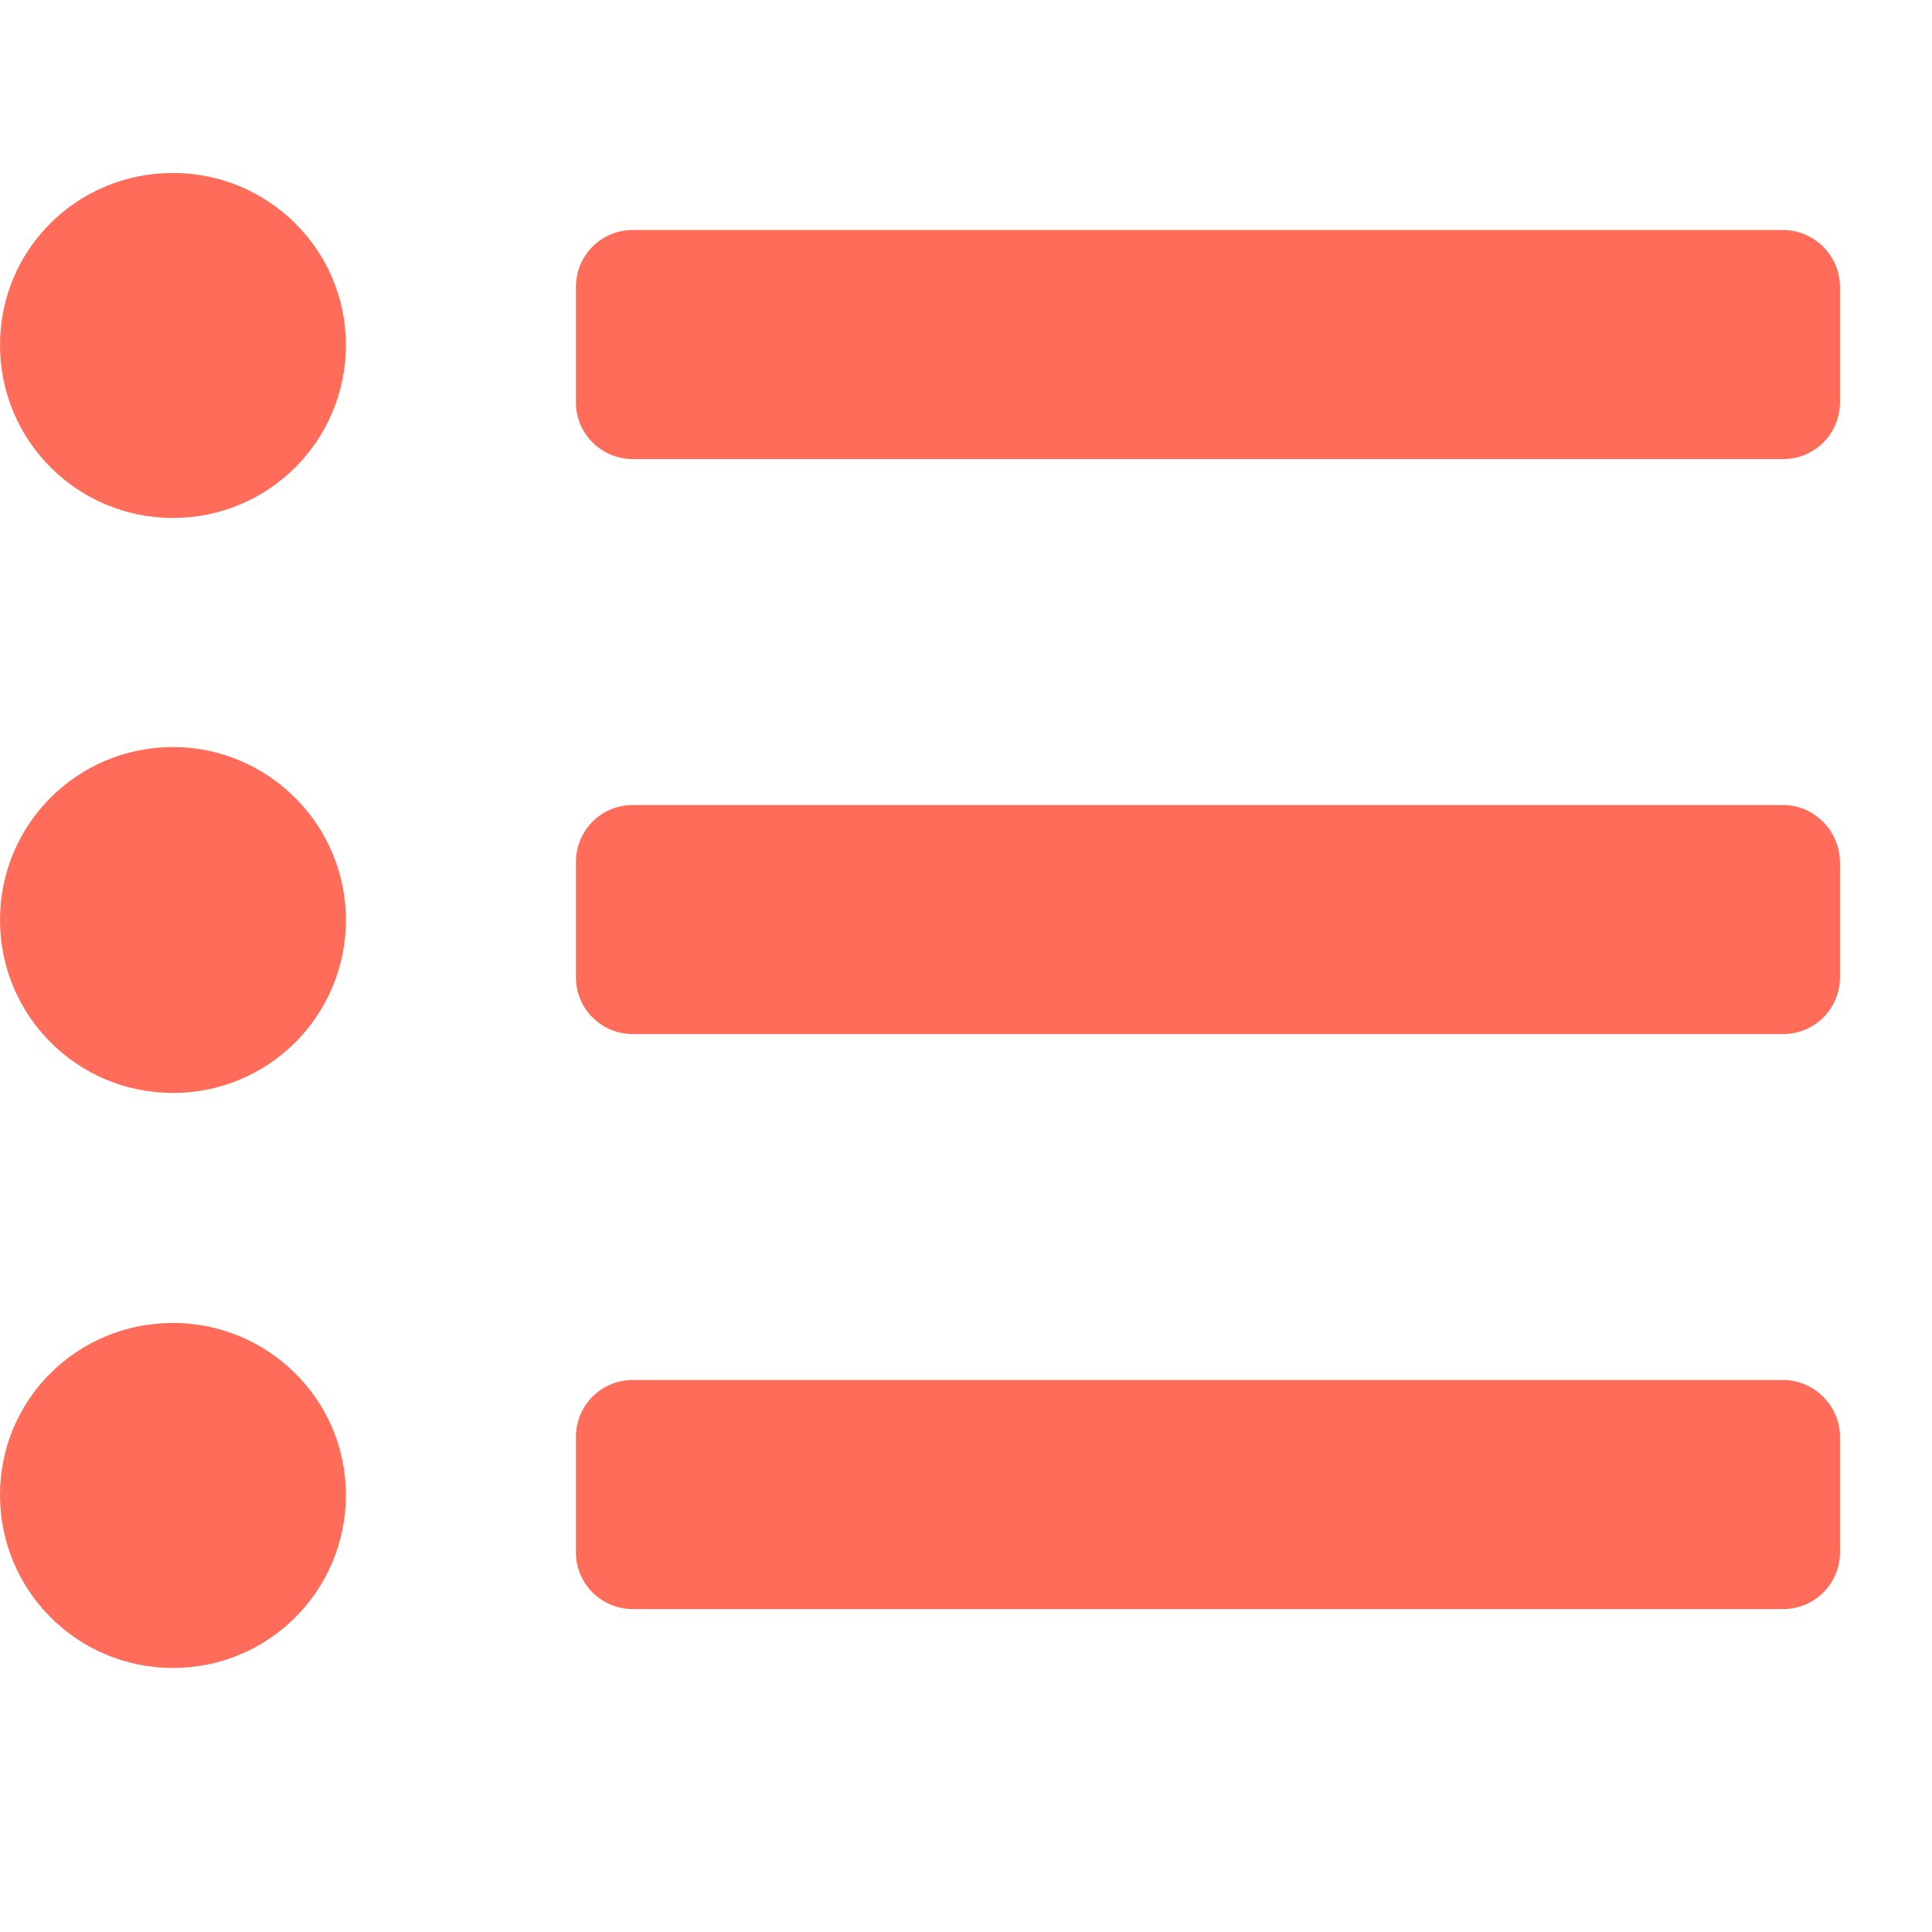
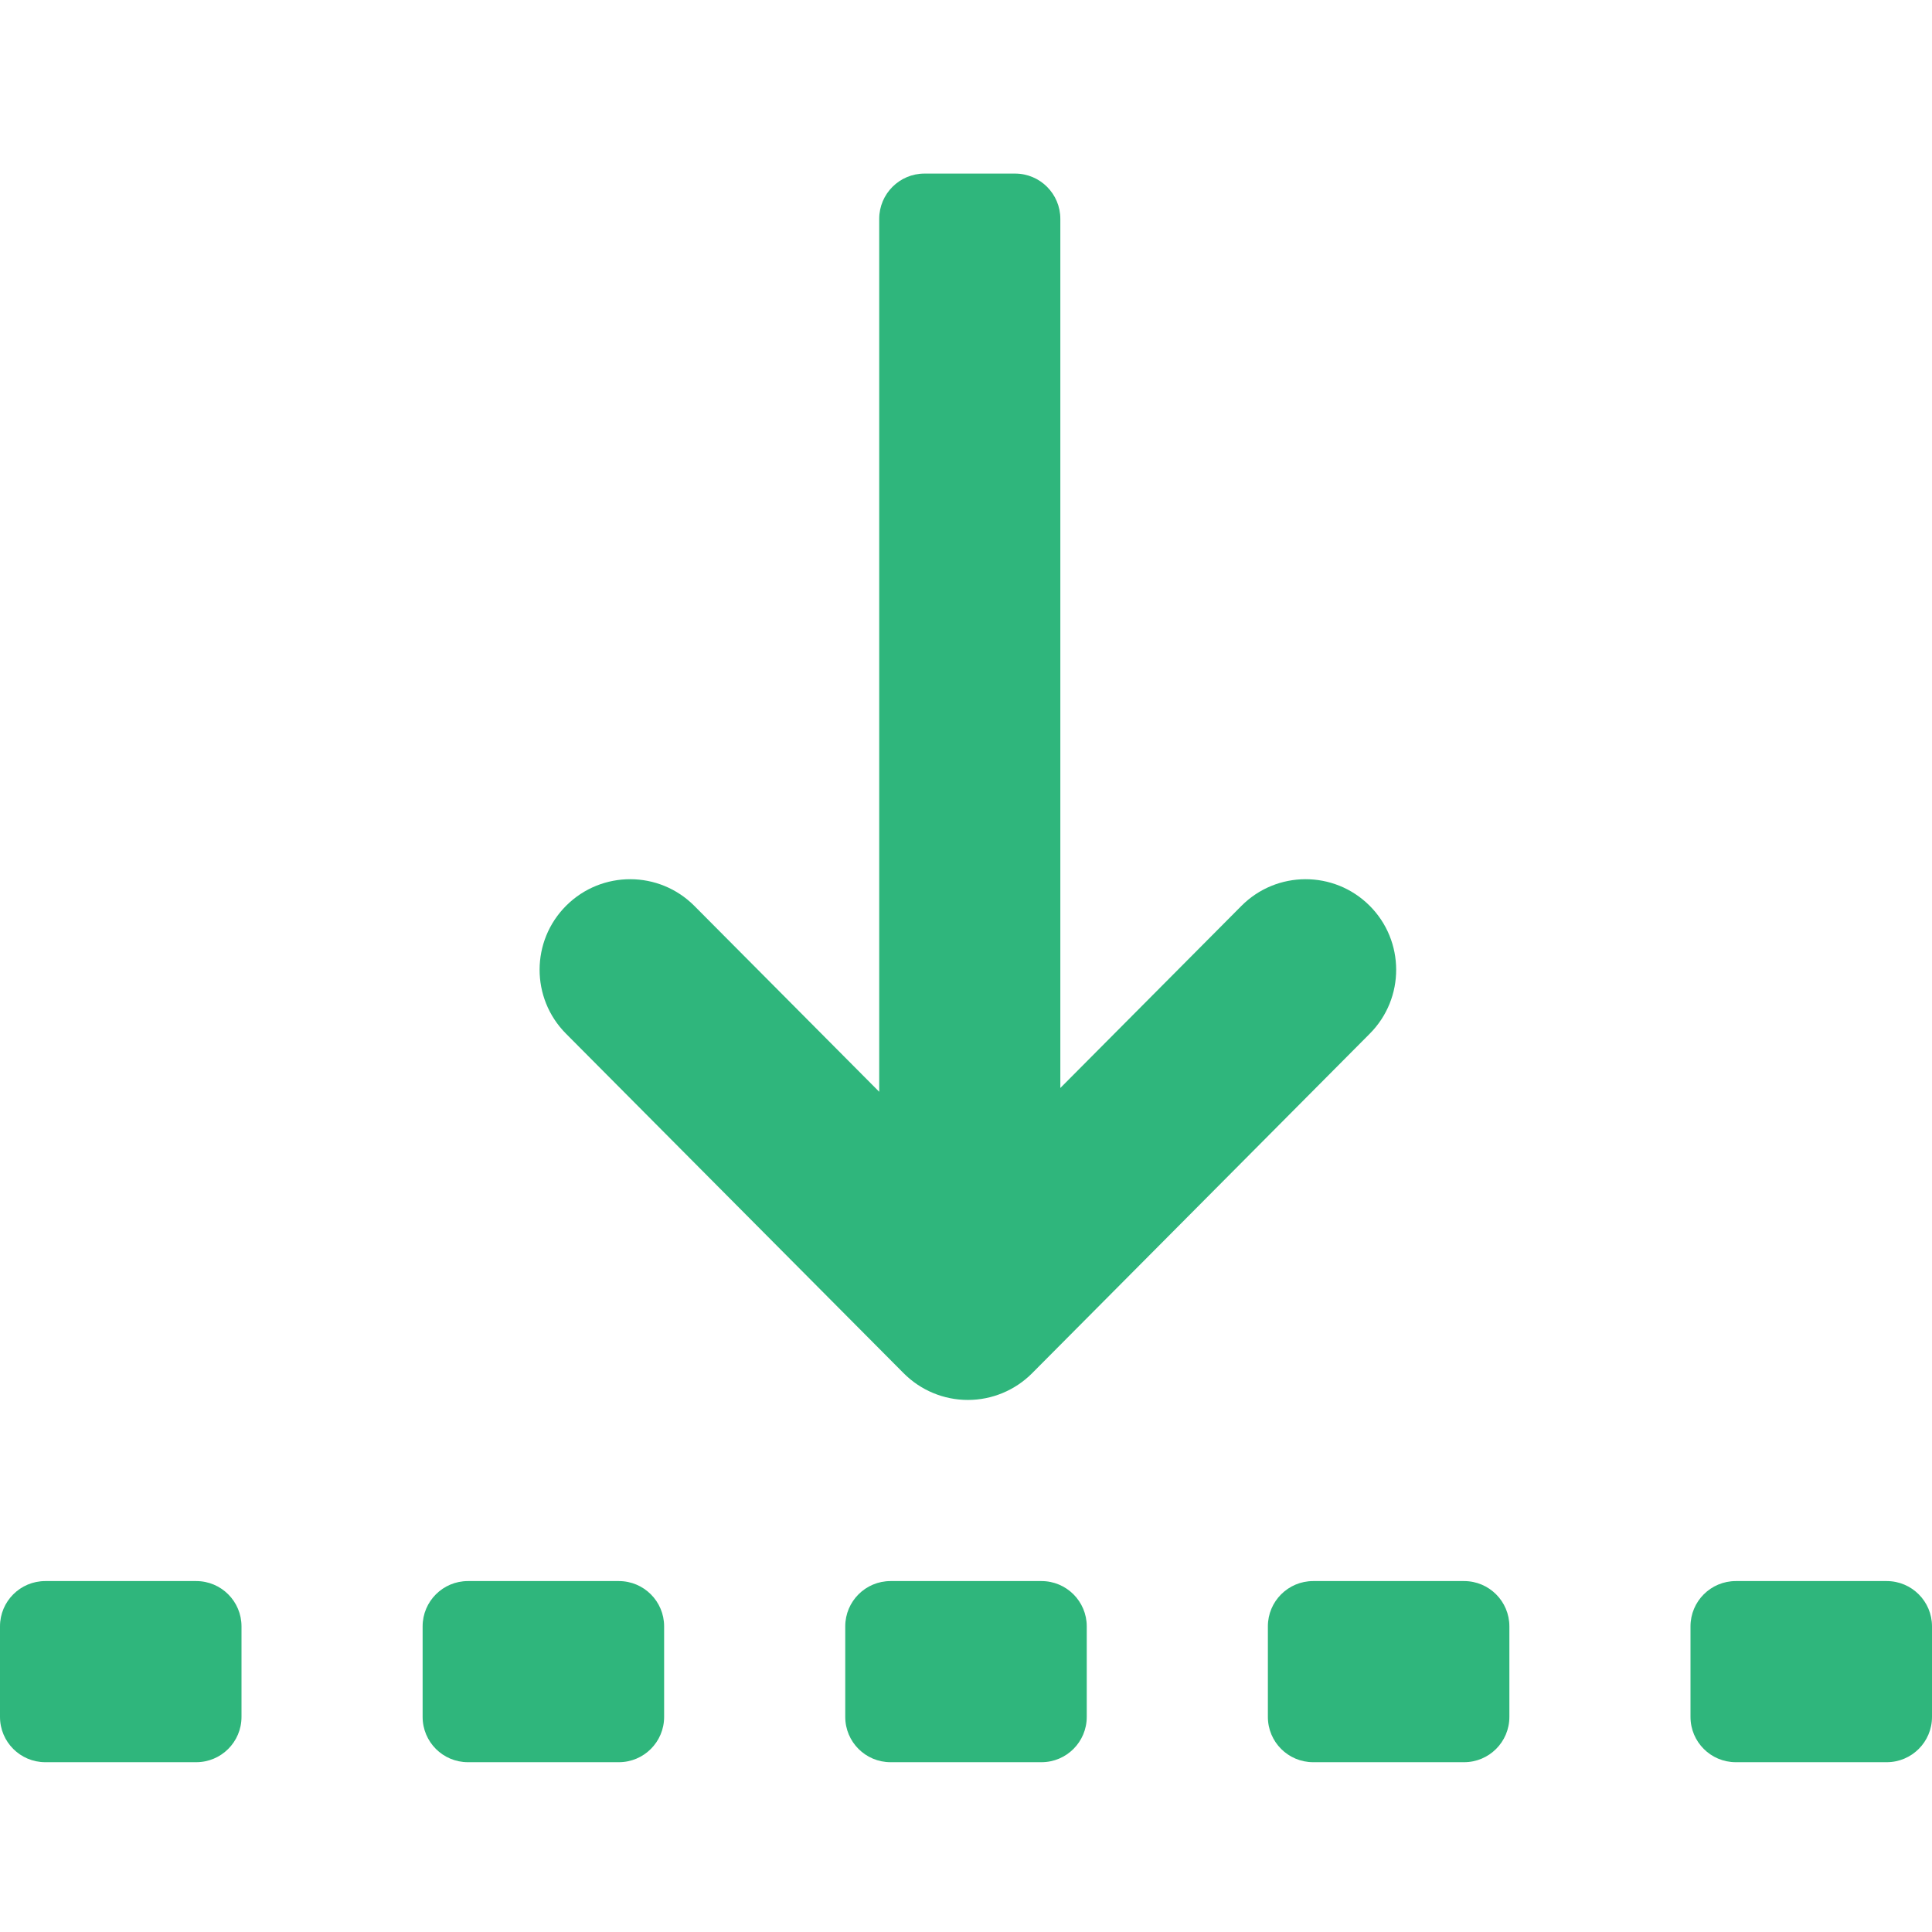
- <svg xmlns="http://www.w3.org/2000/svg" version="1.1" id="Layer_1" focusable="false" x="0px" y="0px" viewBox="0 0 210 210" width="60" height="60" xml:space="preserve">
-   <style type="text/css">
-     .st0{fill:#FF6D5A;}
- </style>
-   <path class="st0" d="M18.8,18.8C8.4,18.8,0,27.1,0,37.5s8.4,18.8,18.8,18.8s18.8-8.4,18.8-18.8S29.1,18.8,18.8,18.8z M18.8,81.2     C8.4,81.2,0,89.6,0,100s8.4,18.8,18.8,18.8s18.8-8.4,18.8-18.8S29.1,81.2,18.8,81.2z M18.8,143.8C8.4,143.8,0,152.1,0,162.5     s8.4,18.8,18.8,18.8s18.8-8.4,18.8-18.8S29.1,143.8,18.8,143.8z M193.8,150h-125c-3.5,0-6.2,2.8-6.2,6.2v12.5c0,3.5,2.8,6.2,6.2,6.2     h125c3.5,0,6.2-2.8,6.2-6.2v-12.5C200,152.8,197.2,150,193.8,150z M193.8,25h-125c-3.5,0-6.2,2.8-6.2,6.2v12.5     c0,3.5,2.8,6.2,6.2,6.2h125c3.5,0,6.2-2.8,6.2-6.2V31.2C200,27.8,197.2,25,193.8,25z M193.8,87.5h-125c-3.5,0-6.2,2.8-6.2,6.2v12.5     c0,3.5,2.8,6.2,6.2,6.2h125c3.5,0,6.2-2.8,6.2-6.2V93.8C200,90.3,197.2,87.5,193.8,87.5z" />
+ <svg xmlns="http://www.w3.org/2000/svg" width="512" height="512" viewBox="0 0 512 512" fill="none">
+   <path fill-rule="evenodd" clip-rule="evenodd" d="M64 431C64 424.373 58.627 419 52 419L12 419C5.373 419 4.20215e-07 424.373 1.69545e-07 431L-7.38213e-07 455C-9.88884e-07 461.627 5.373 467 12 467L52 467C58.627 467 64 461.627 64 455L64 431Z" fill="#2FB67C" />
+   <path fill-rule="evenodd" clip-rule="evenodd" d="M176 431C176 424.373 170.627 419 164 419L124 419C117.373 419 112 424.373 112 431L112 455C112 461.627 117.373 467 124 467L164 467C170.627 467 176 461.627 176 455L176 431Z" fill="#2FB67C" />
+   <path fill-rule="evenodd" clip-rule="evenodd" d="M288 431C288 424.373 282.627 419 276 419L236 419C229.373 419 224 424.373 224 431L224 455C224 461.627 229.373 467 236 467L276 467C282.627 467 288 461.627 288 455L288 431Z" fill="#2FB67C" />
+   <path fill-rule="evenodd" clip-rule="evenodd" d="M400 431C400 424.373 394.627 419 388 419L348 419C341.373 419 336 424.373 336 431L336 455C336 461.627 341.373 467 348 467L388 467C394.627 467 400 461.627 400 455L400 431Z" fill="#2FB67C" />
+   <path fill-rule="evenodd" clip-rule="evenodd" d="M512 431C512 424.373 506.627 419 500 419L460 419C453.373 419 448 424.373 448 431L448 455C448 461.627 453.373 467 460 467L500 467C506.627 467 512 461.627 512 455L512 431Z" fill="#2FB67C" />
+   <path fill-rule="evenodd" clip-rule="evenodd" d="M281 288.327L328.982 240.077C338.329 230.678 353.525 230.636 362.923 239.982C372.322 249.329 372.364 264.525 363.018 273.923L273.518 363.923C269.013 368.453 262.888 371 256.5 371C250.112 371 243.987 368.453 239.482 363.923L149.982 273.923C140.636 264.525 140.678 249.329 150.077 239.982C159.475 230.636 174.671 230.678 184.018 240.077L233 289.333L233 58C233 51.373 238.373 46 245 46L269 46C275.627 46 281 51.373 281 58L281 288.327Z" fill="#2FB67C" />
</svg>
